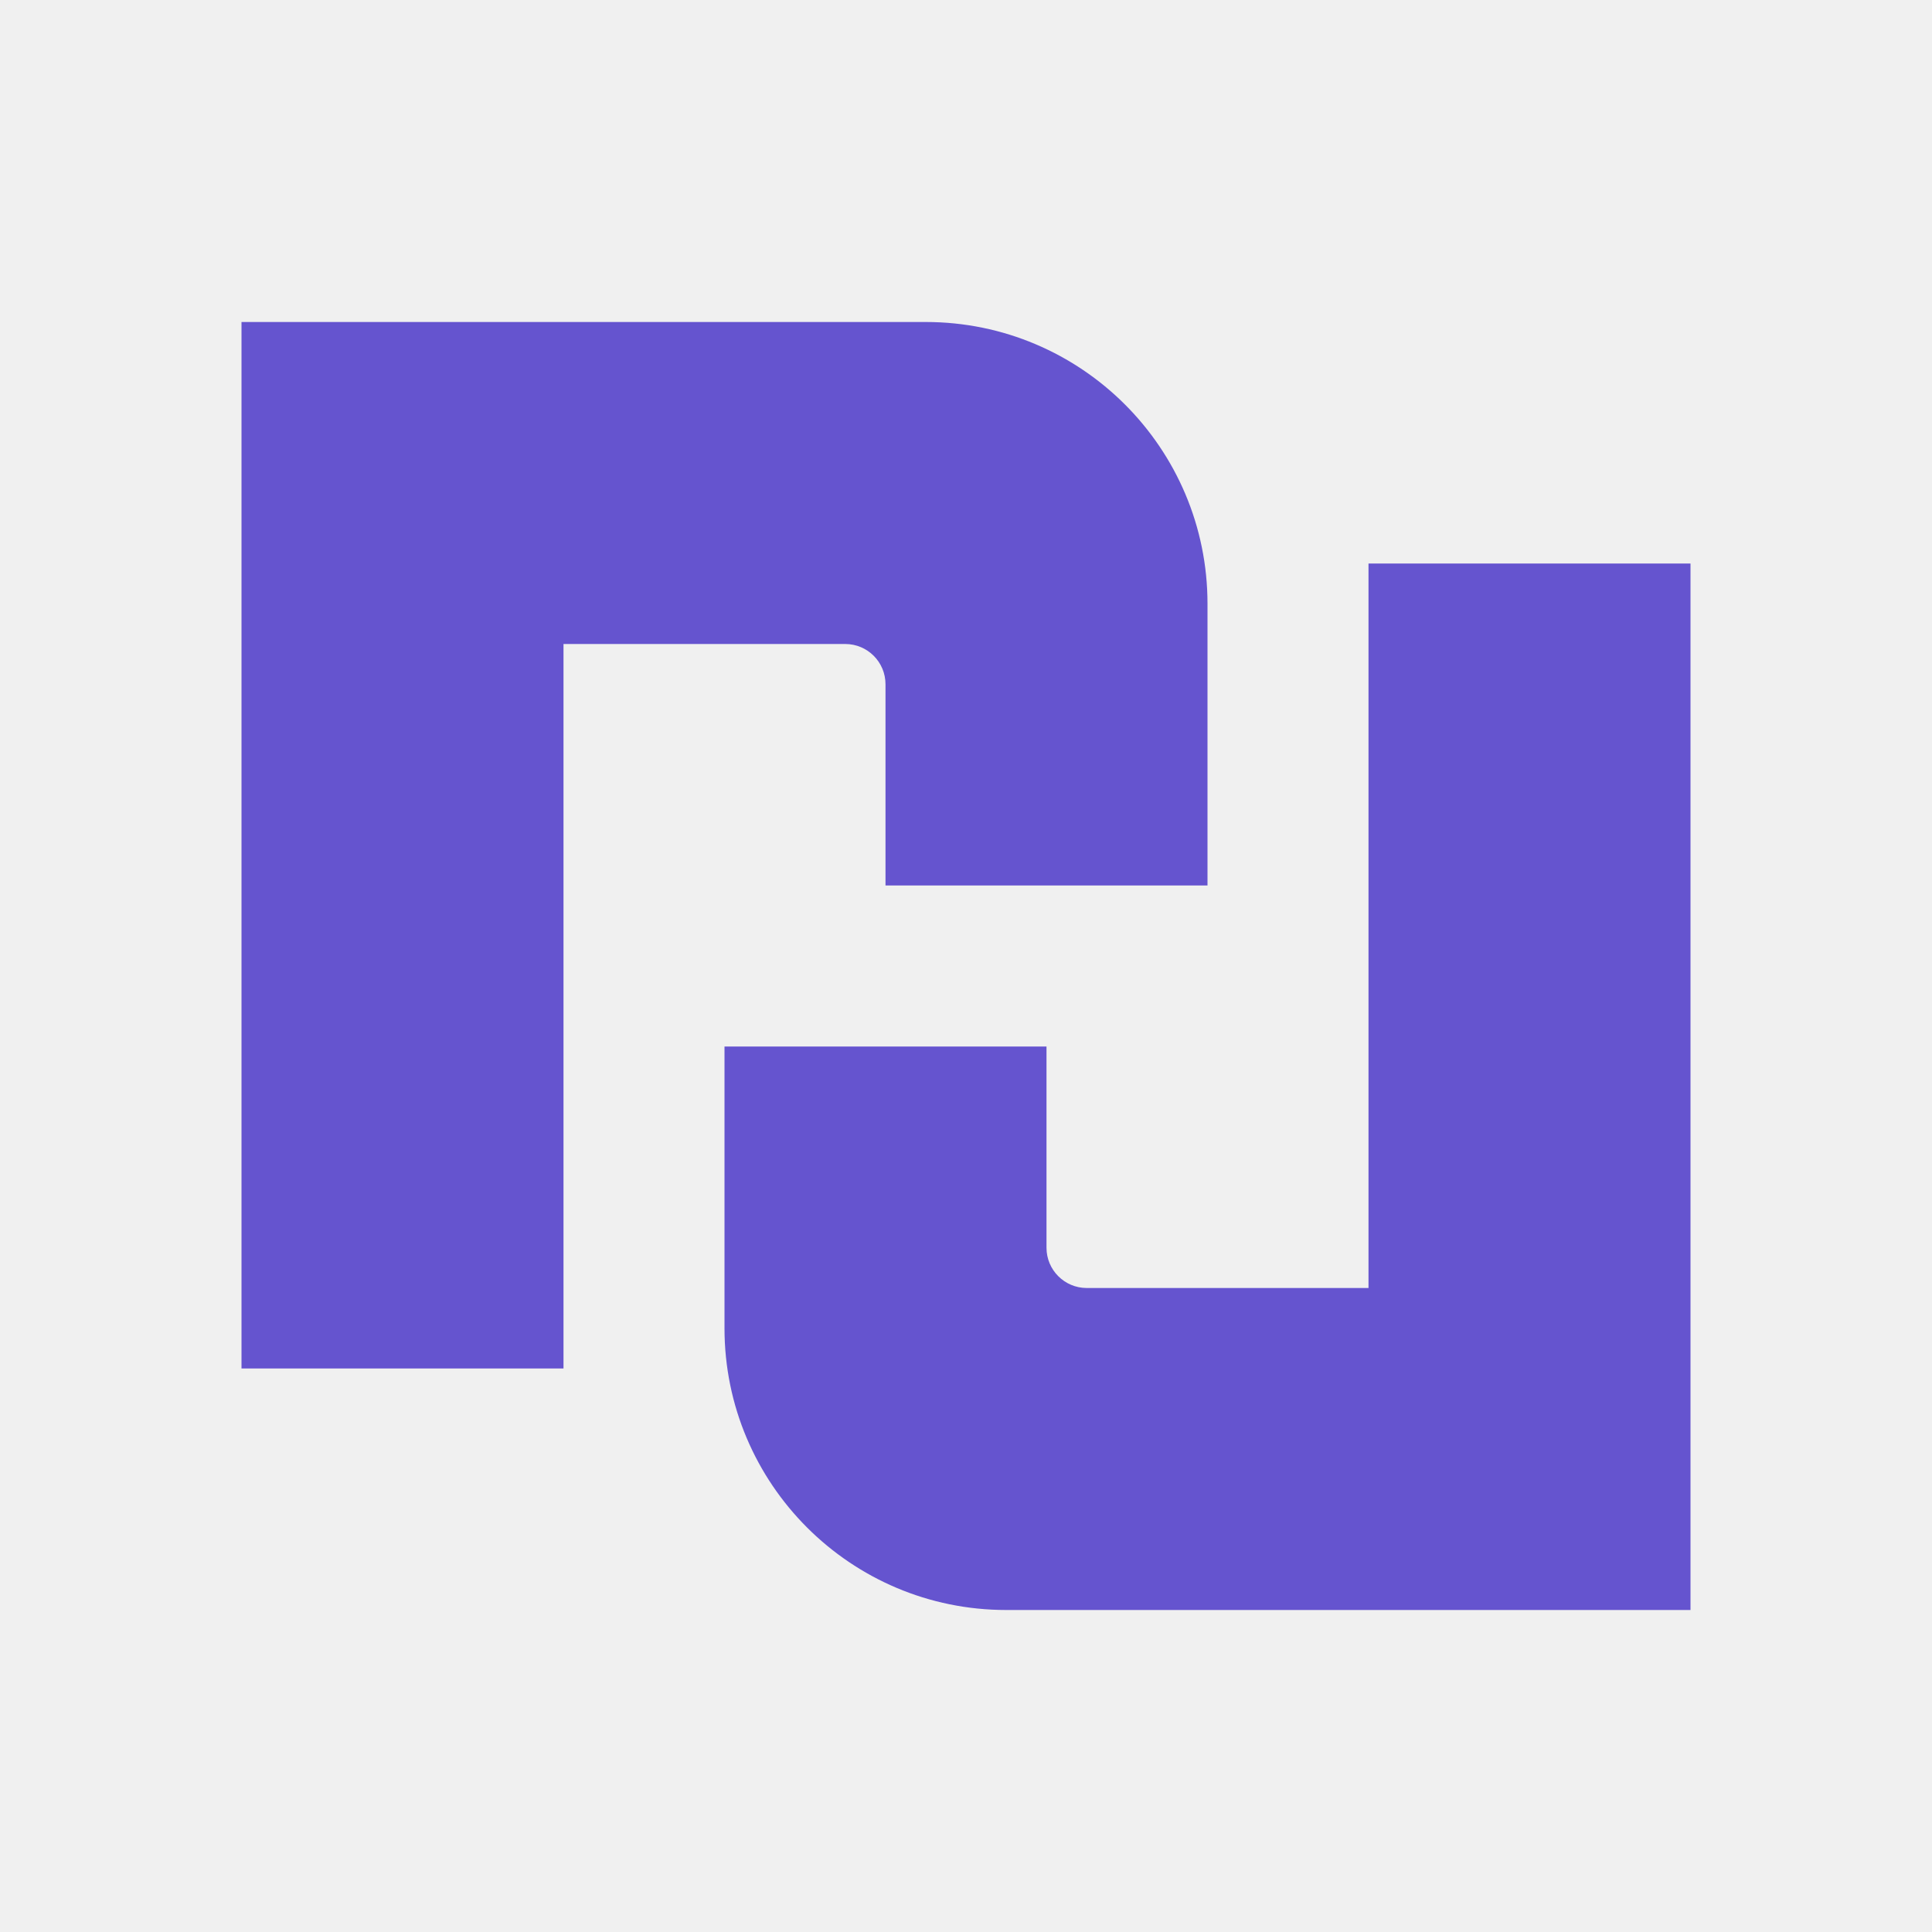
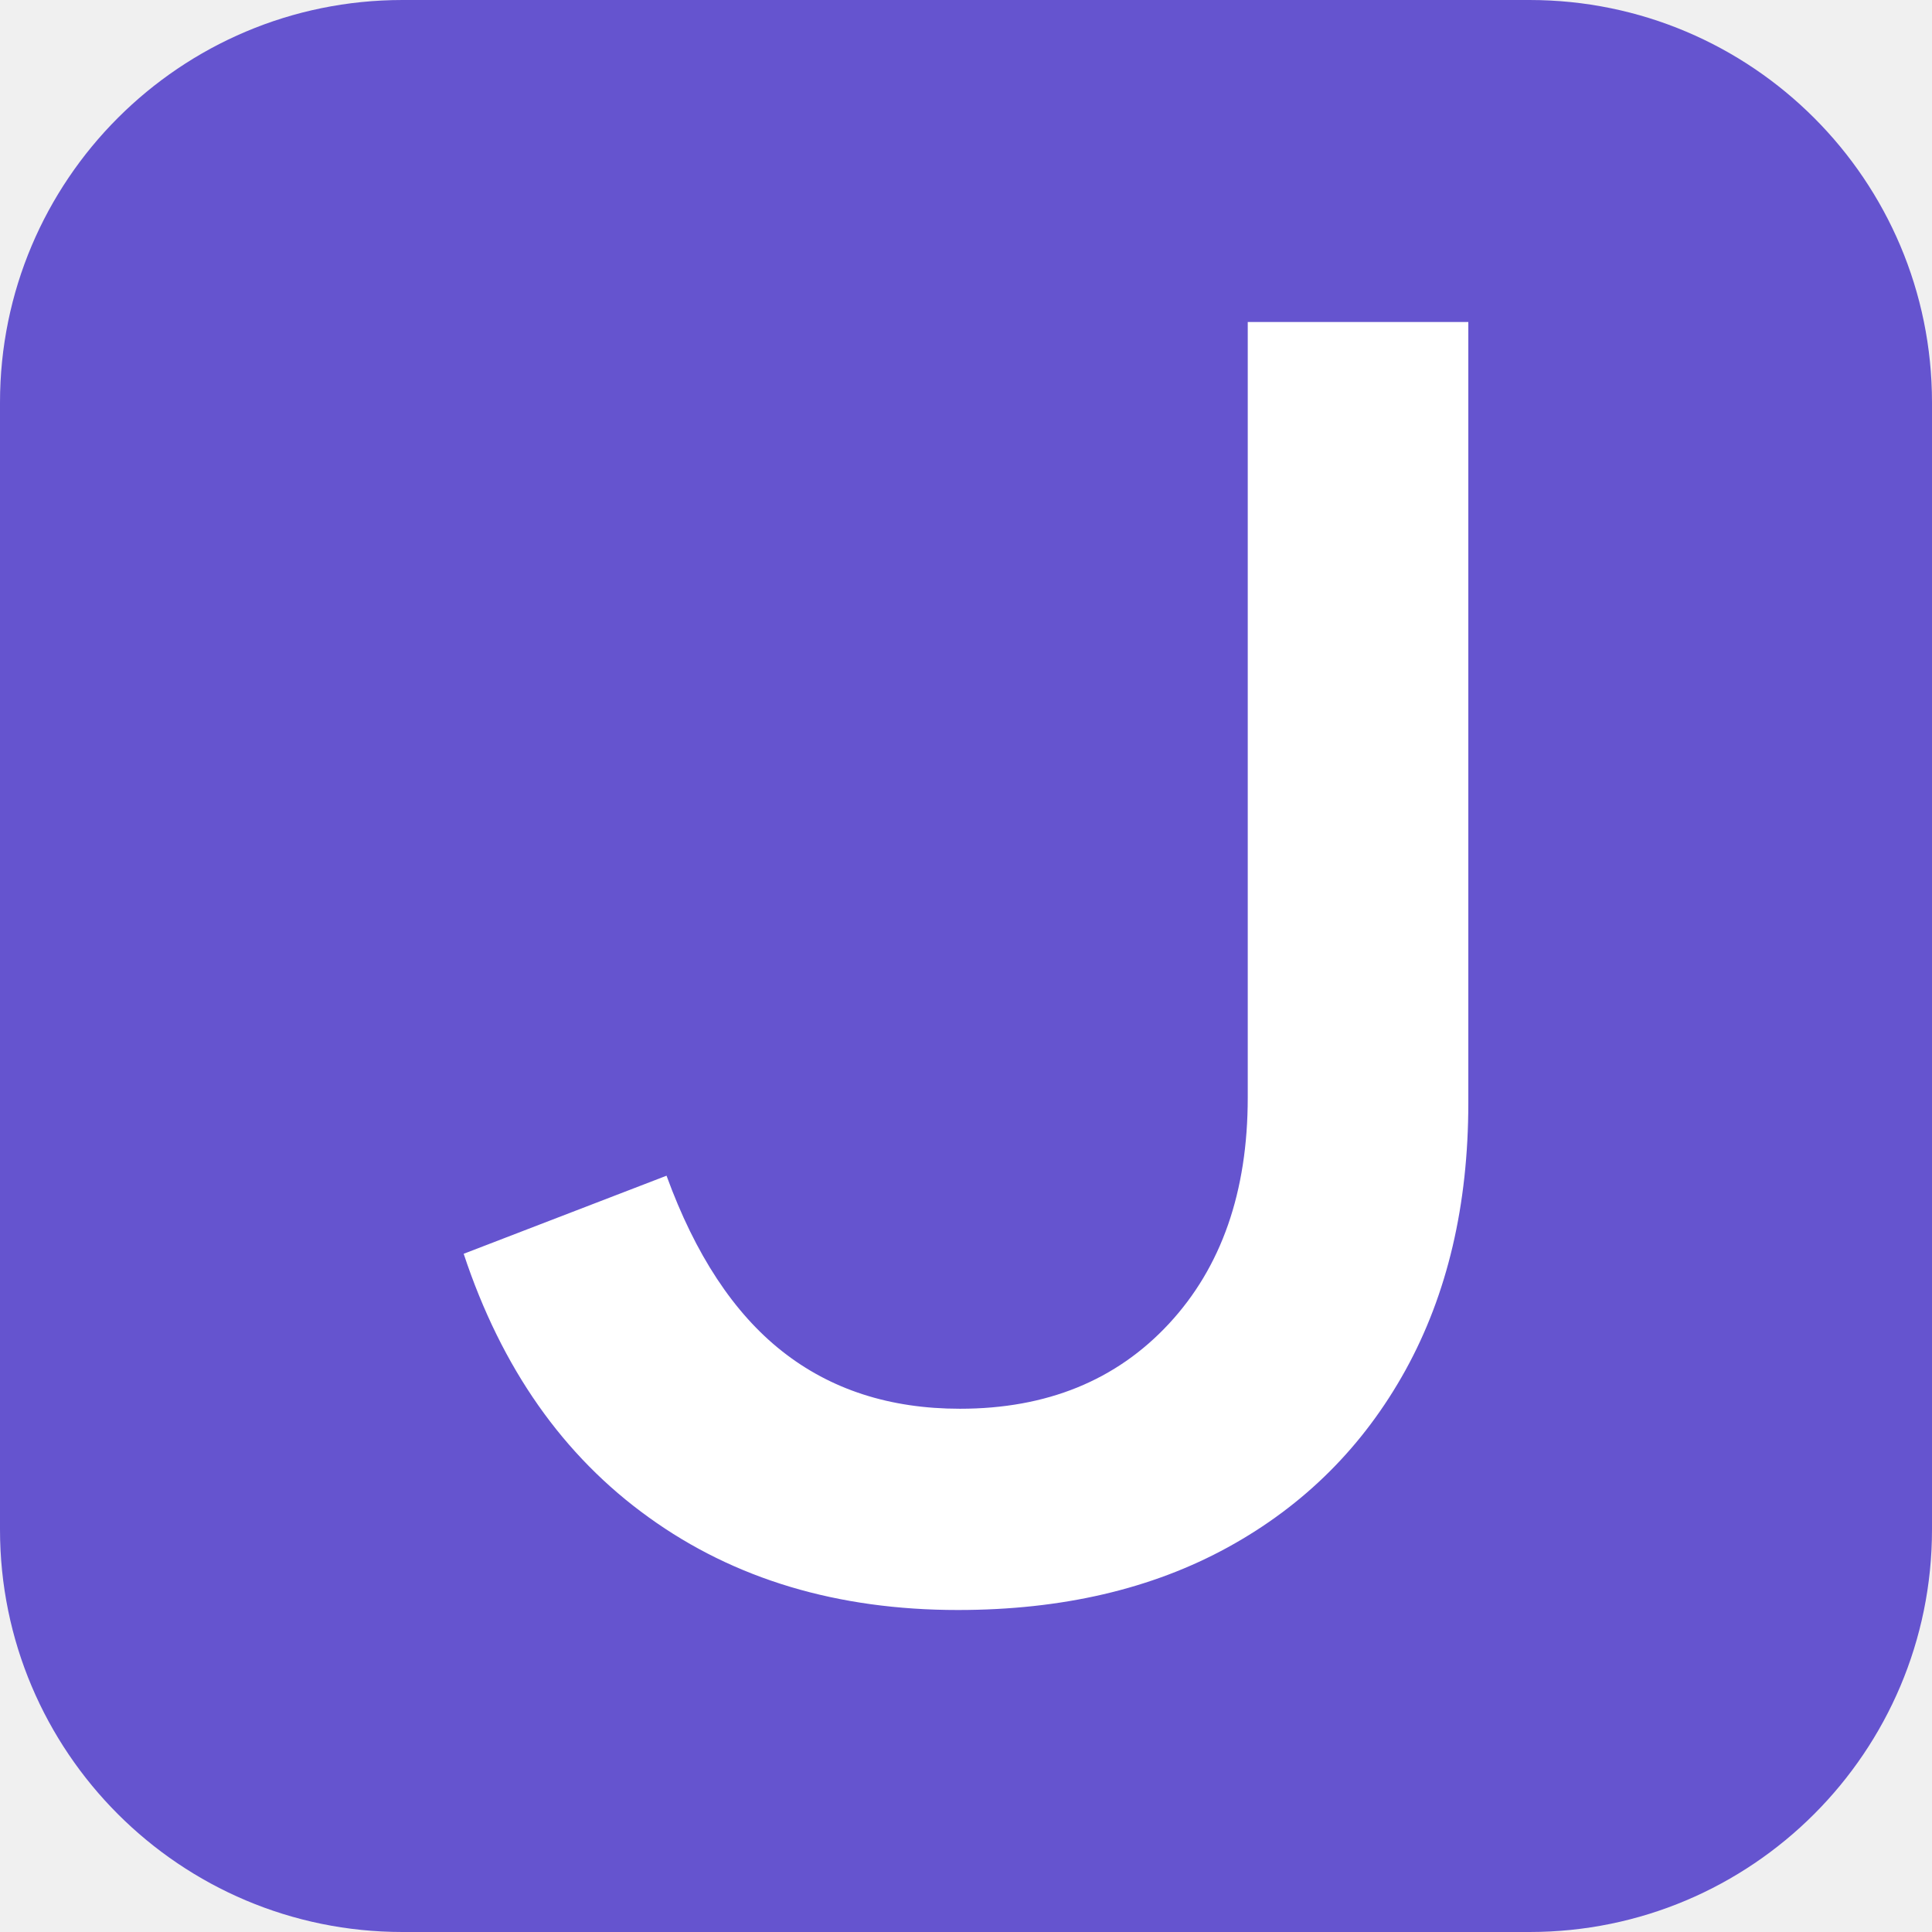
- <svg xmlns="http://www.w3.org/2000/svg" viewBox="0 0 48 48" fill="#6554cf">
-   <style>@media(prefers-color-scheme:dark){svg{fill:#fff}}</style>
-   <path d="M6 8h17a7 7 0 0 1 7 7v7h-8v-5a1 1 0 0 0-1-1h-7v18H6V8Zm36 32H25a7 7 0 0 1-7-7v-7h8v5a1 1 0 0 0 1 1h7V14h8v26Z" />
+ <svg xmlns="http://www.w3.org/2000/svg" viewBox="0 0 48 48">
+   <rect width="48" height="48" rx="10" fill="#6554cf" />
+   <path fill="#fff" d="M23.8 40Q19.31 40 16.12 37.7Q12.93 35.41 11.52 31.15L16.56 29.21Q17.63 32.15 19.43 33.57Q21.24 35 23.85 35Q27.08 35 29.04 32.89Q31 30.78 31 27.27V8H36.48V27.4Q36.48 31.21 34.92 34.04Q33.35 36.88 30.51 38.44Q27.67 40 23.8 40Z" />
</svg>
